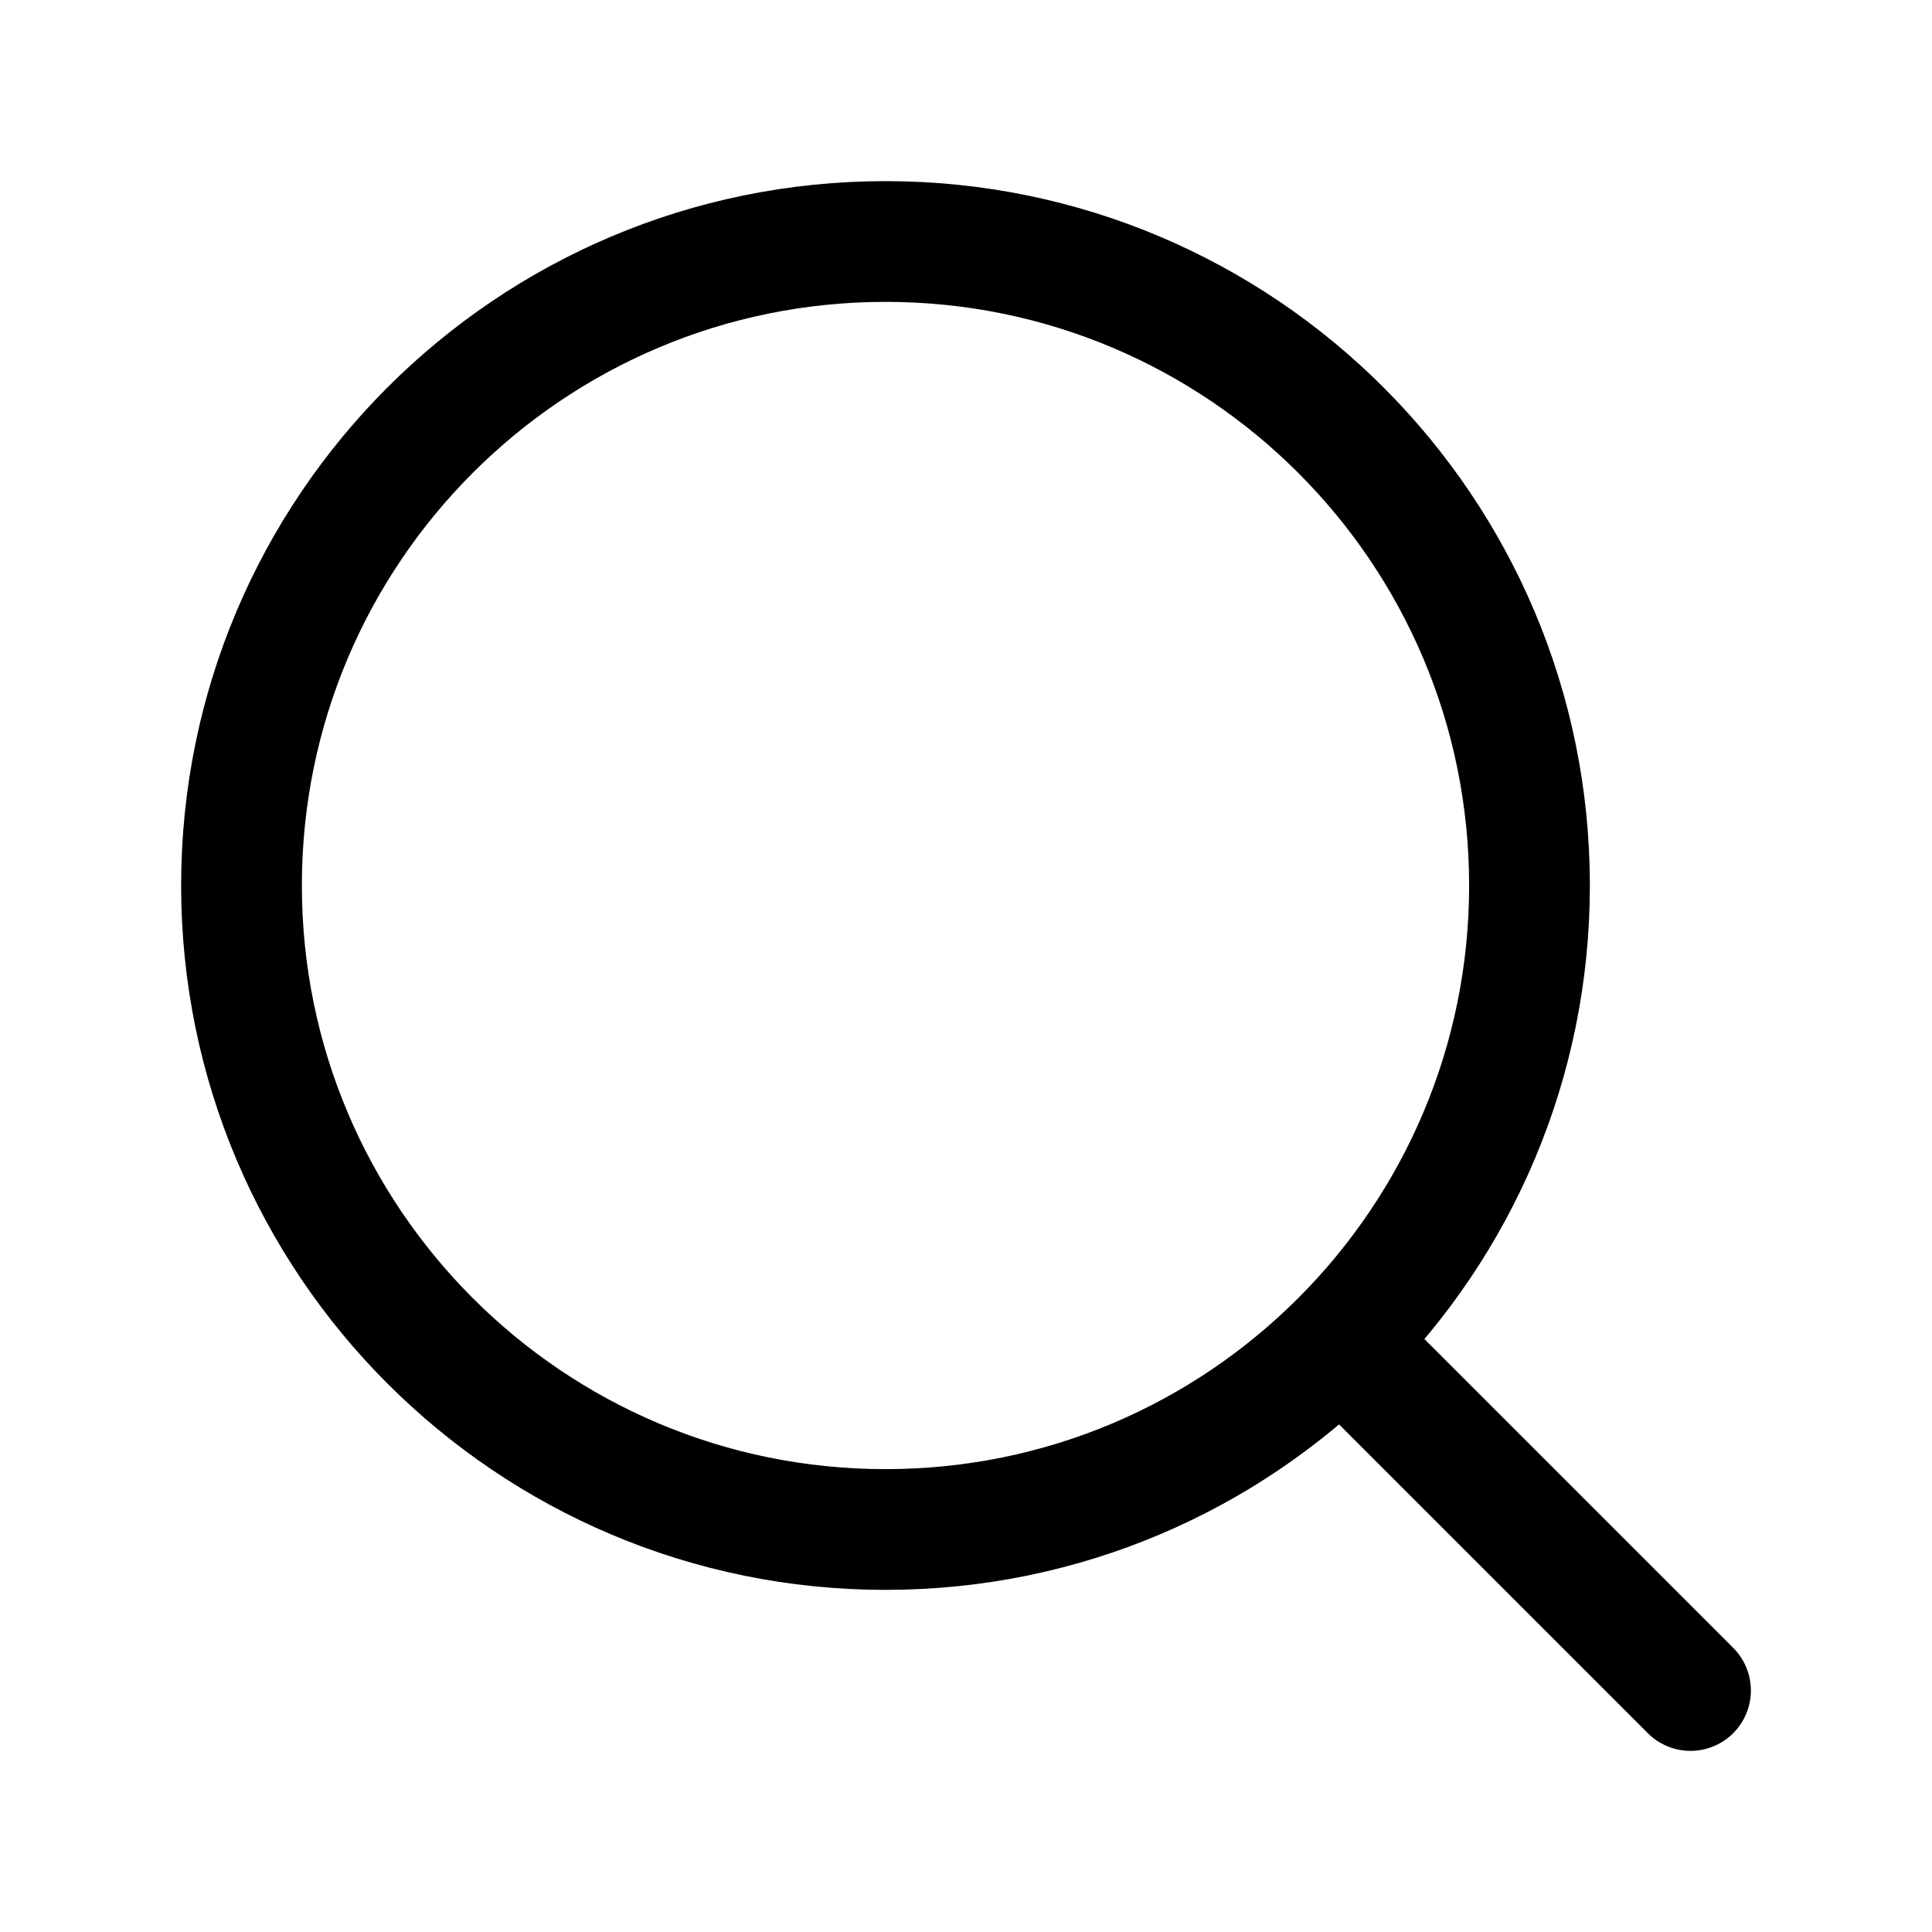
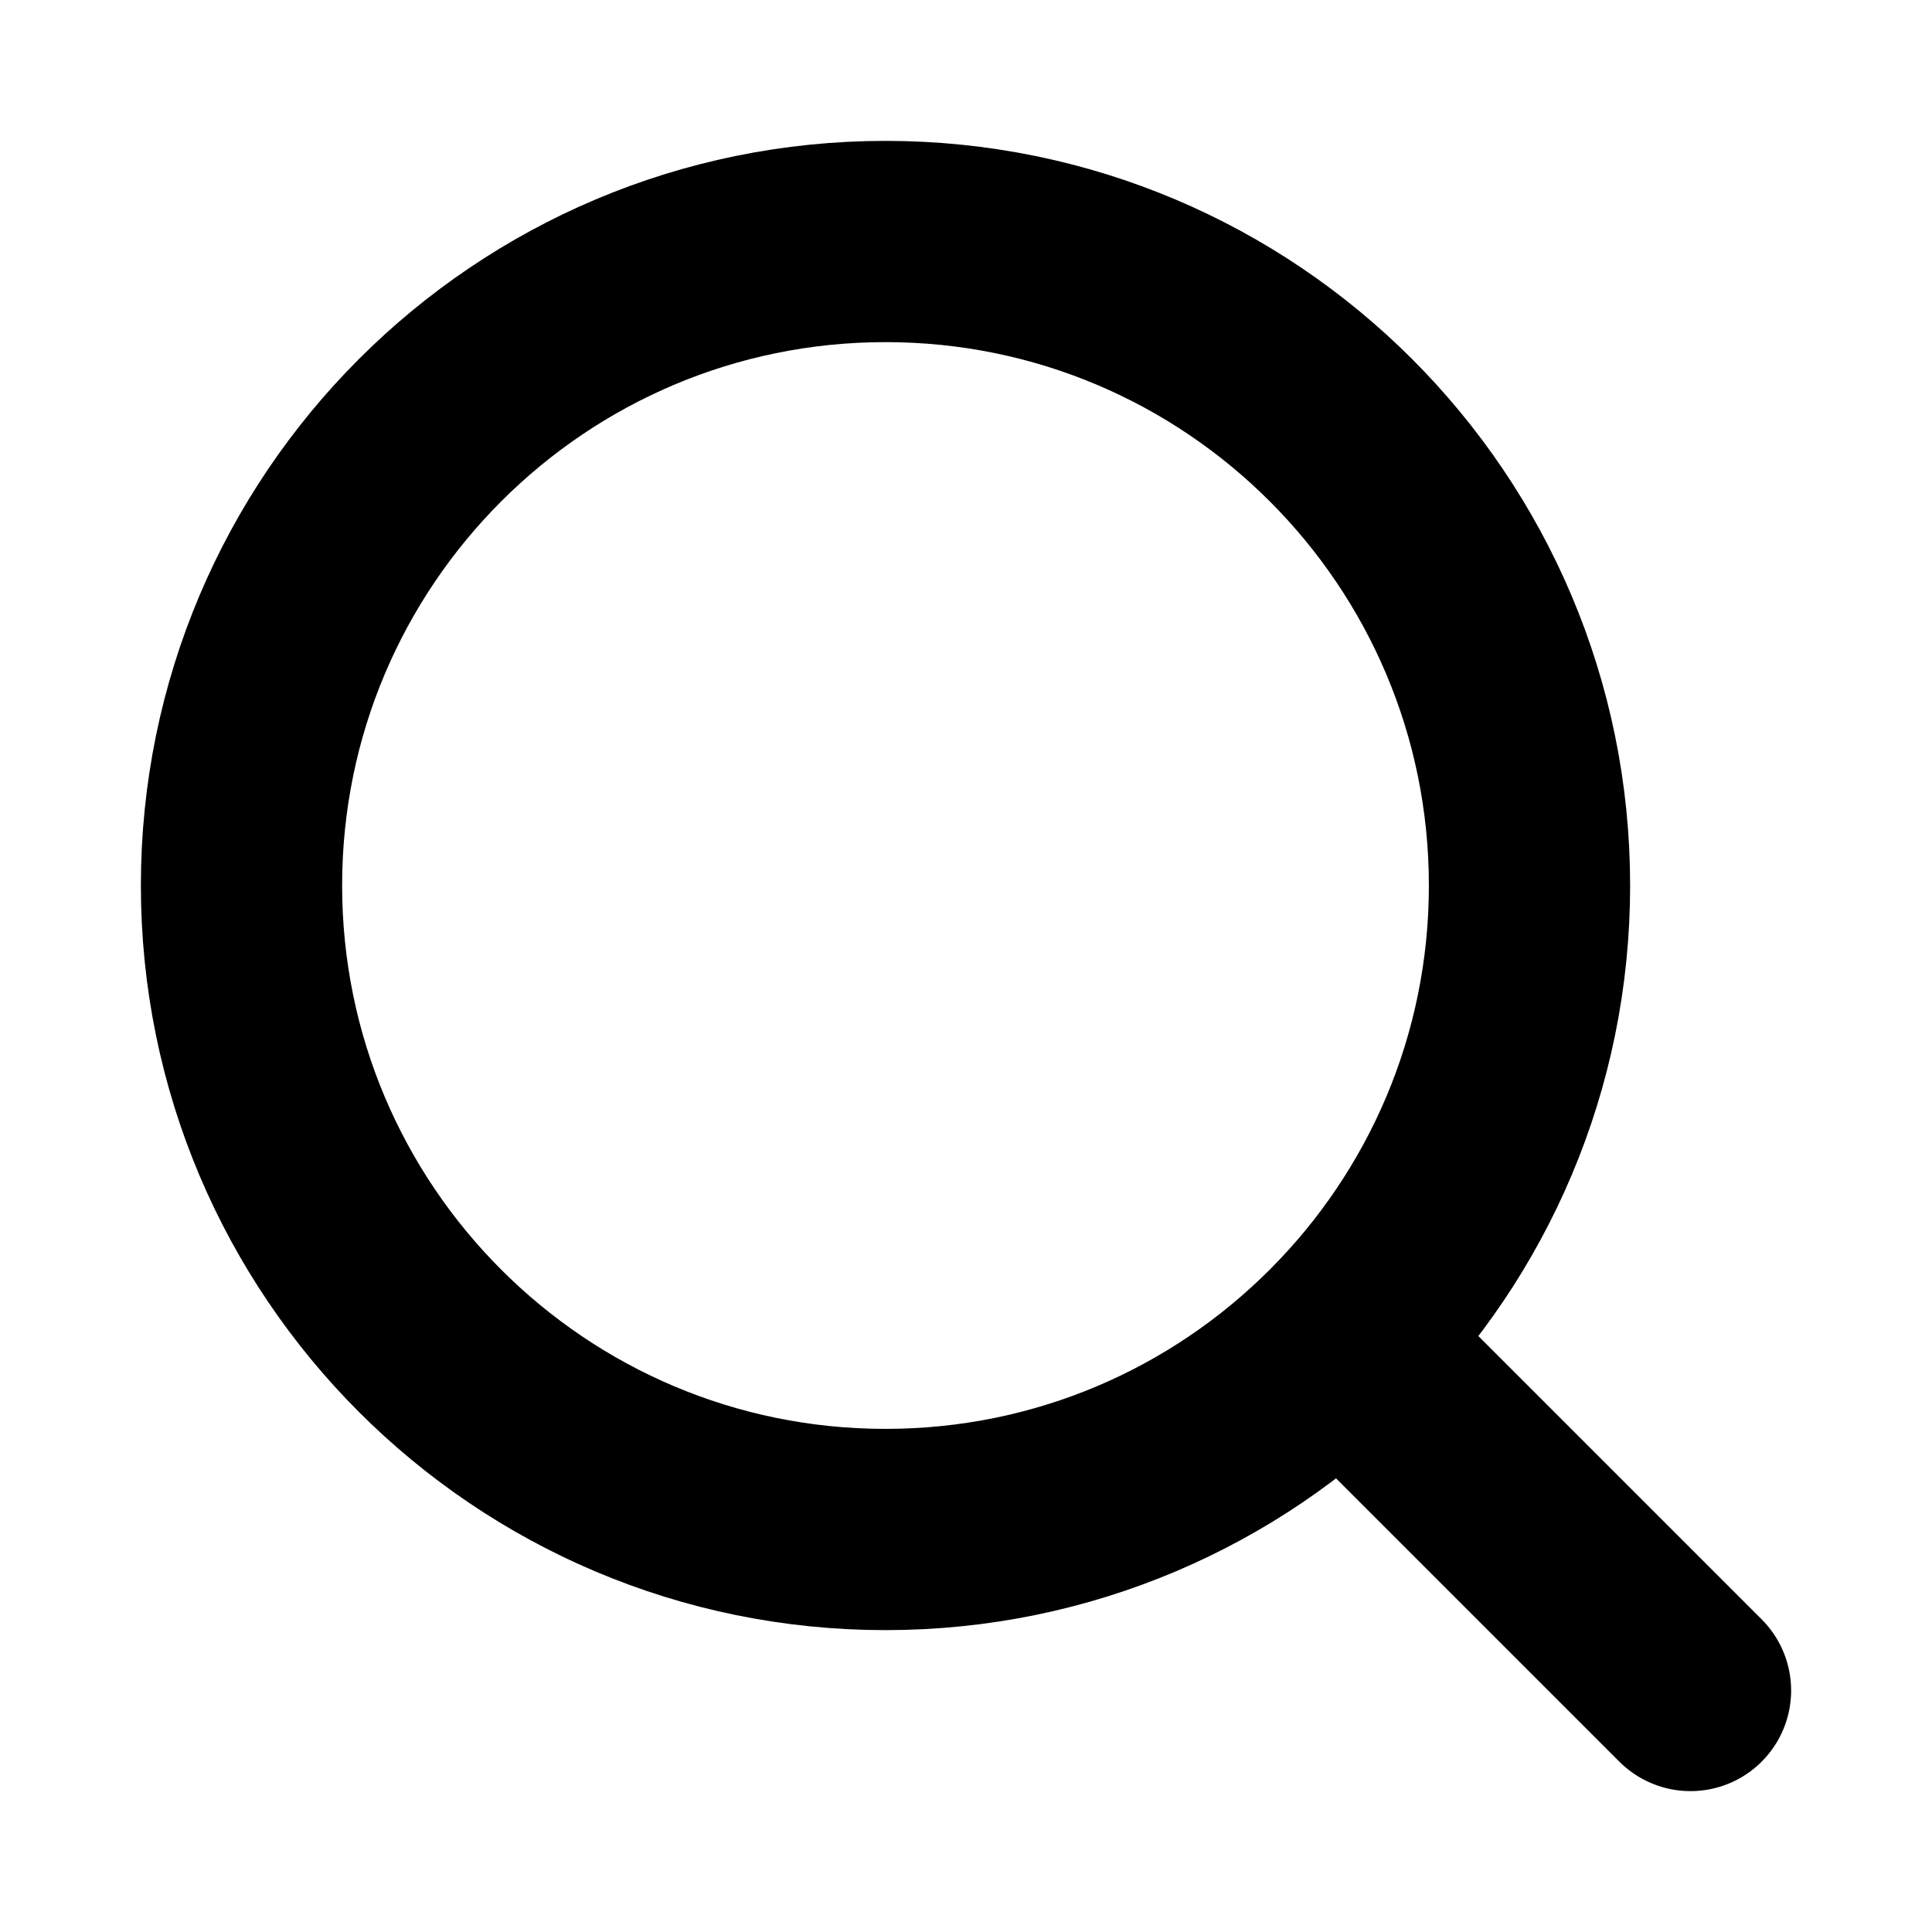
- <svg xmlns="http://www.w3.org/2000/svg" width="24px" height="24px" viewBox="0 0 24 24" stroke-width="1.5" fill="none" color="#000000">
-   <path d="M17 17L21 21" stroke="#000000" stroke-width="1.5" stroke-linecap="round" stroke-linejoin="round" />
-   <path d="M3 11C3 15.418 6.582 19 11 19C13.213 19 15.216 18.102 16.664 16.649C18.108 15.202 19 13.205 19 11C19 6.582 15.418 3 11 3C6.582 3 3 6.582 3 11Z" stroke="#000000" stroke-width="1.5" stroke-linecap="round" stroke-linejoin="round" />
+ <svg xmlns="http://www.w3.org/2000/svg" width="24px" height="24px" viewBox="0 0 24 24" stroke-width="2.5" fill="none" color="currentColor">
+   <path d="M17 17L21 21" stroke="currentColor" stroke-width="2.5" stroke-linecap="round" stroke-linejoin="round" />
+   <path d="M3 11C3 15.418 6.582 19 11 19C13.213 19 15.216 18.102 16.664 16.649C18.108 15.202 19 13.205 19 11C19 6.582 15.418 3 11 3C6.582 3 3 6.582 3 11Z" stroke="currentColor" stroke-width="2.5" stroke-linecap="round" stroke-linejoin="round" />
</svg>
